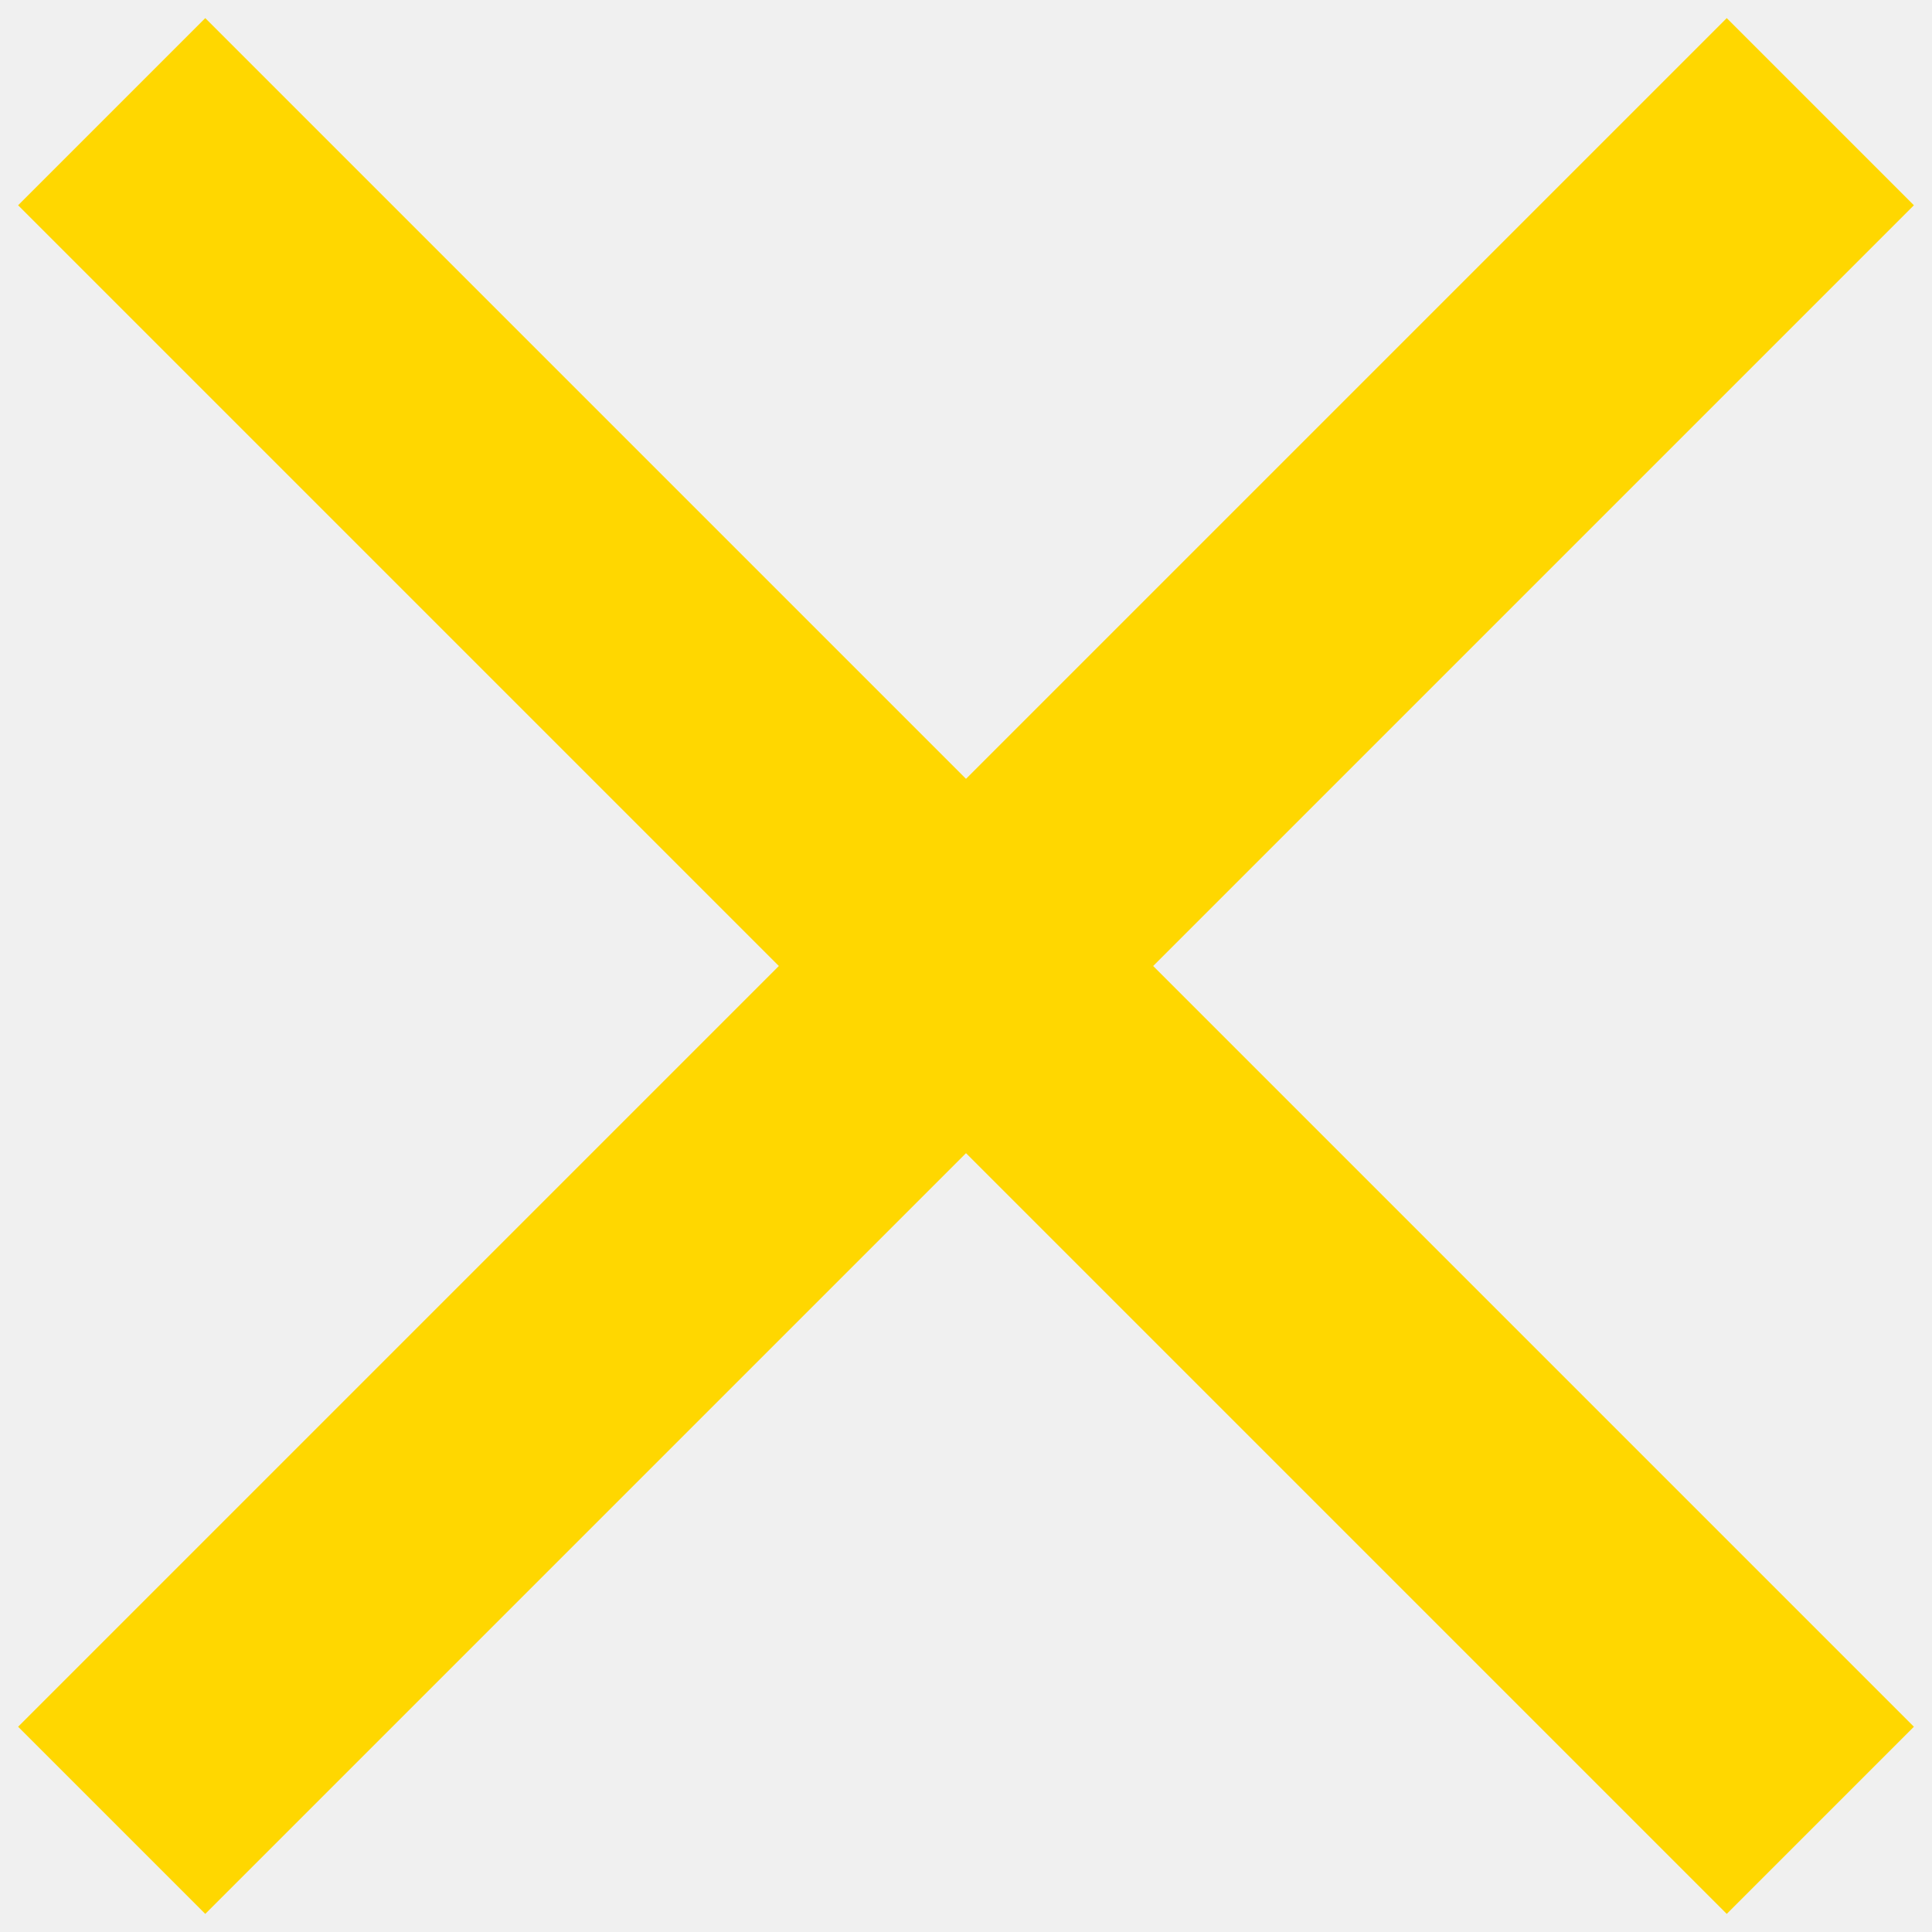
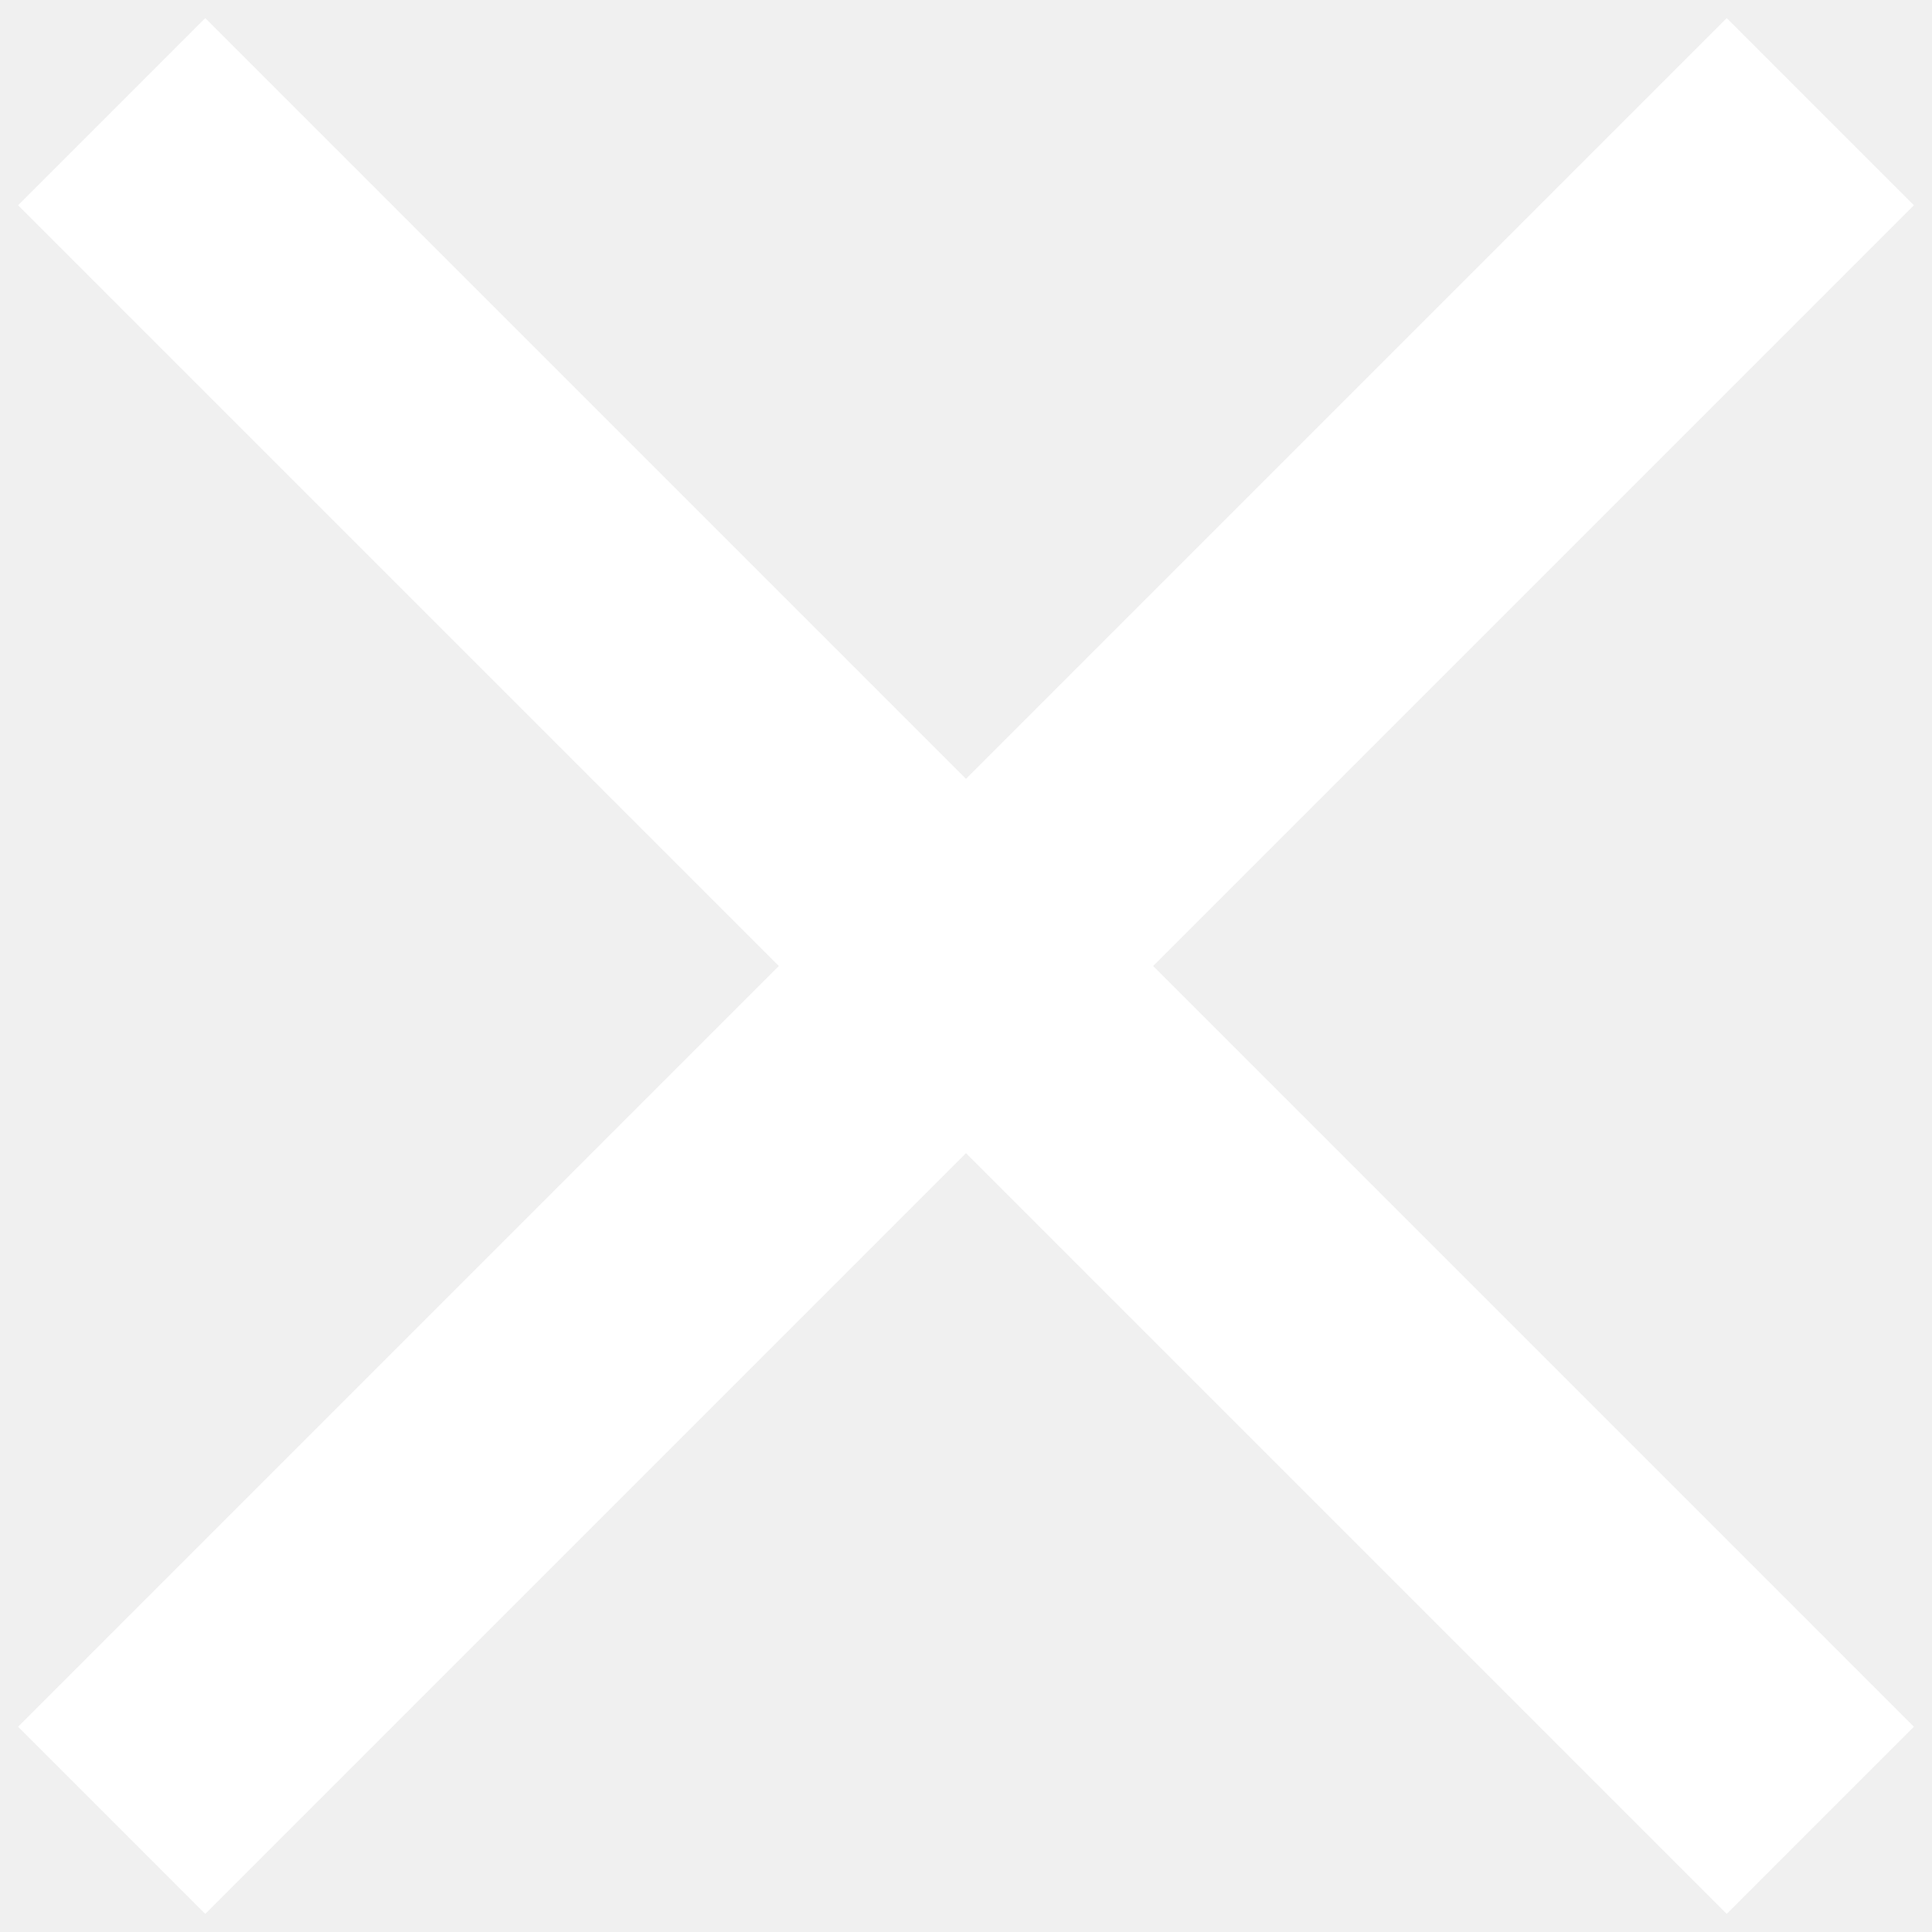
<svg xmlns="http://www.w3.org/2000/svg" version="1.1" id="Layer_1" x="0px" y="0px" viewBox="0 0 32 32" style="enable-background:new 0 0 32 32;" xml:space="preserve">
  <style type="text/css">
- 	.st0{fill:#FFD700;}
+ 	.st0{fill:#FFFFFF;}
</style>
  <path class="st0" d="M28.6,0.3L16,12.9L3.4,0.3L0.3,3.4L12.9,16L0.3,28.6l3.1,3.1L16,19.1l12.6,12.6l3.1-3.1L19.1,16L31.7,3.4  L28.6,0.3z" />
</svg>
